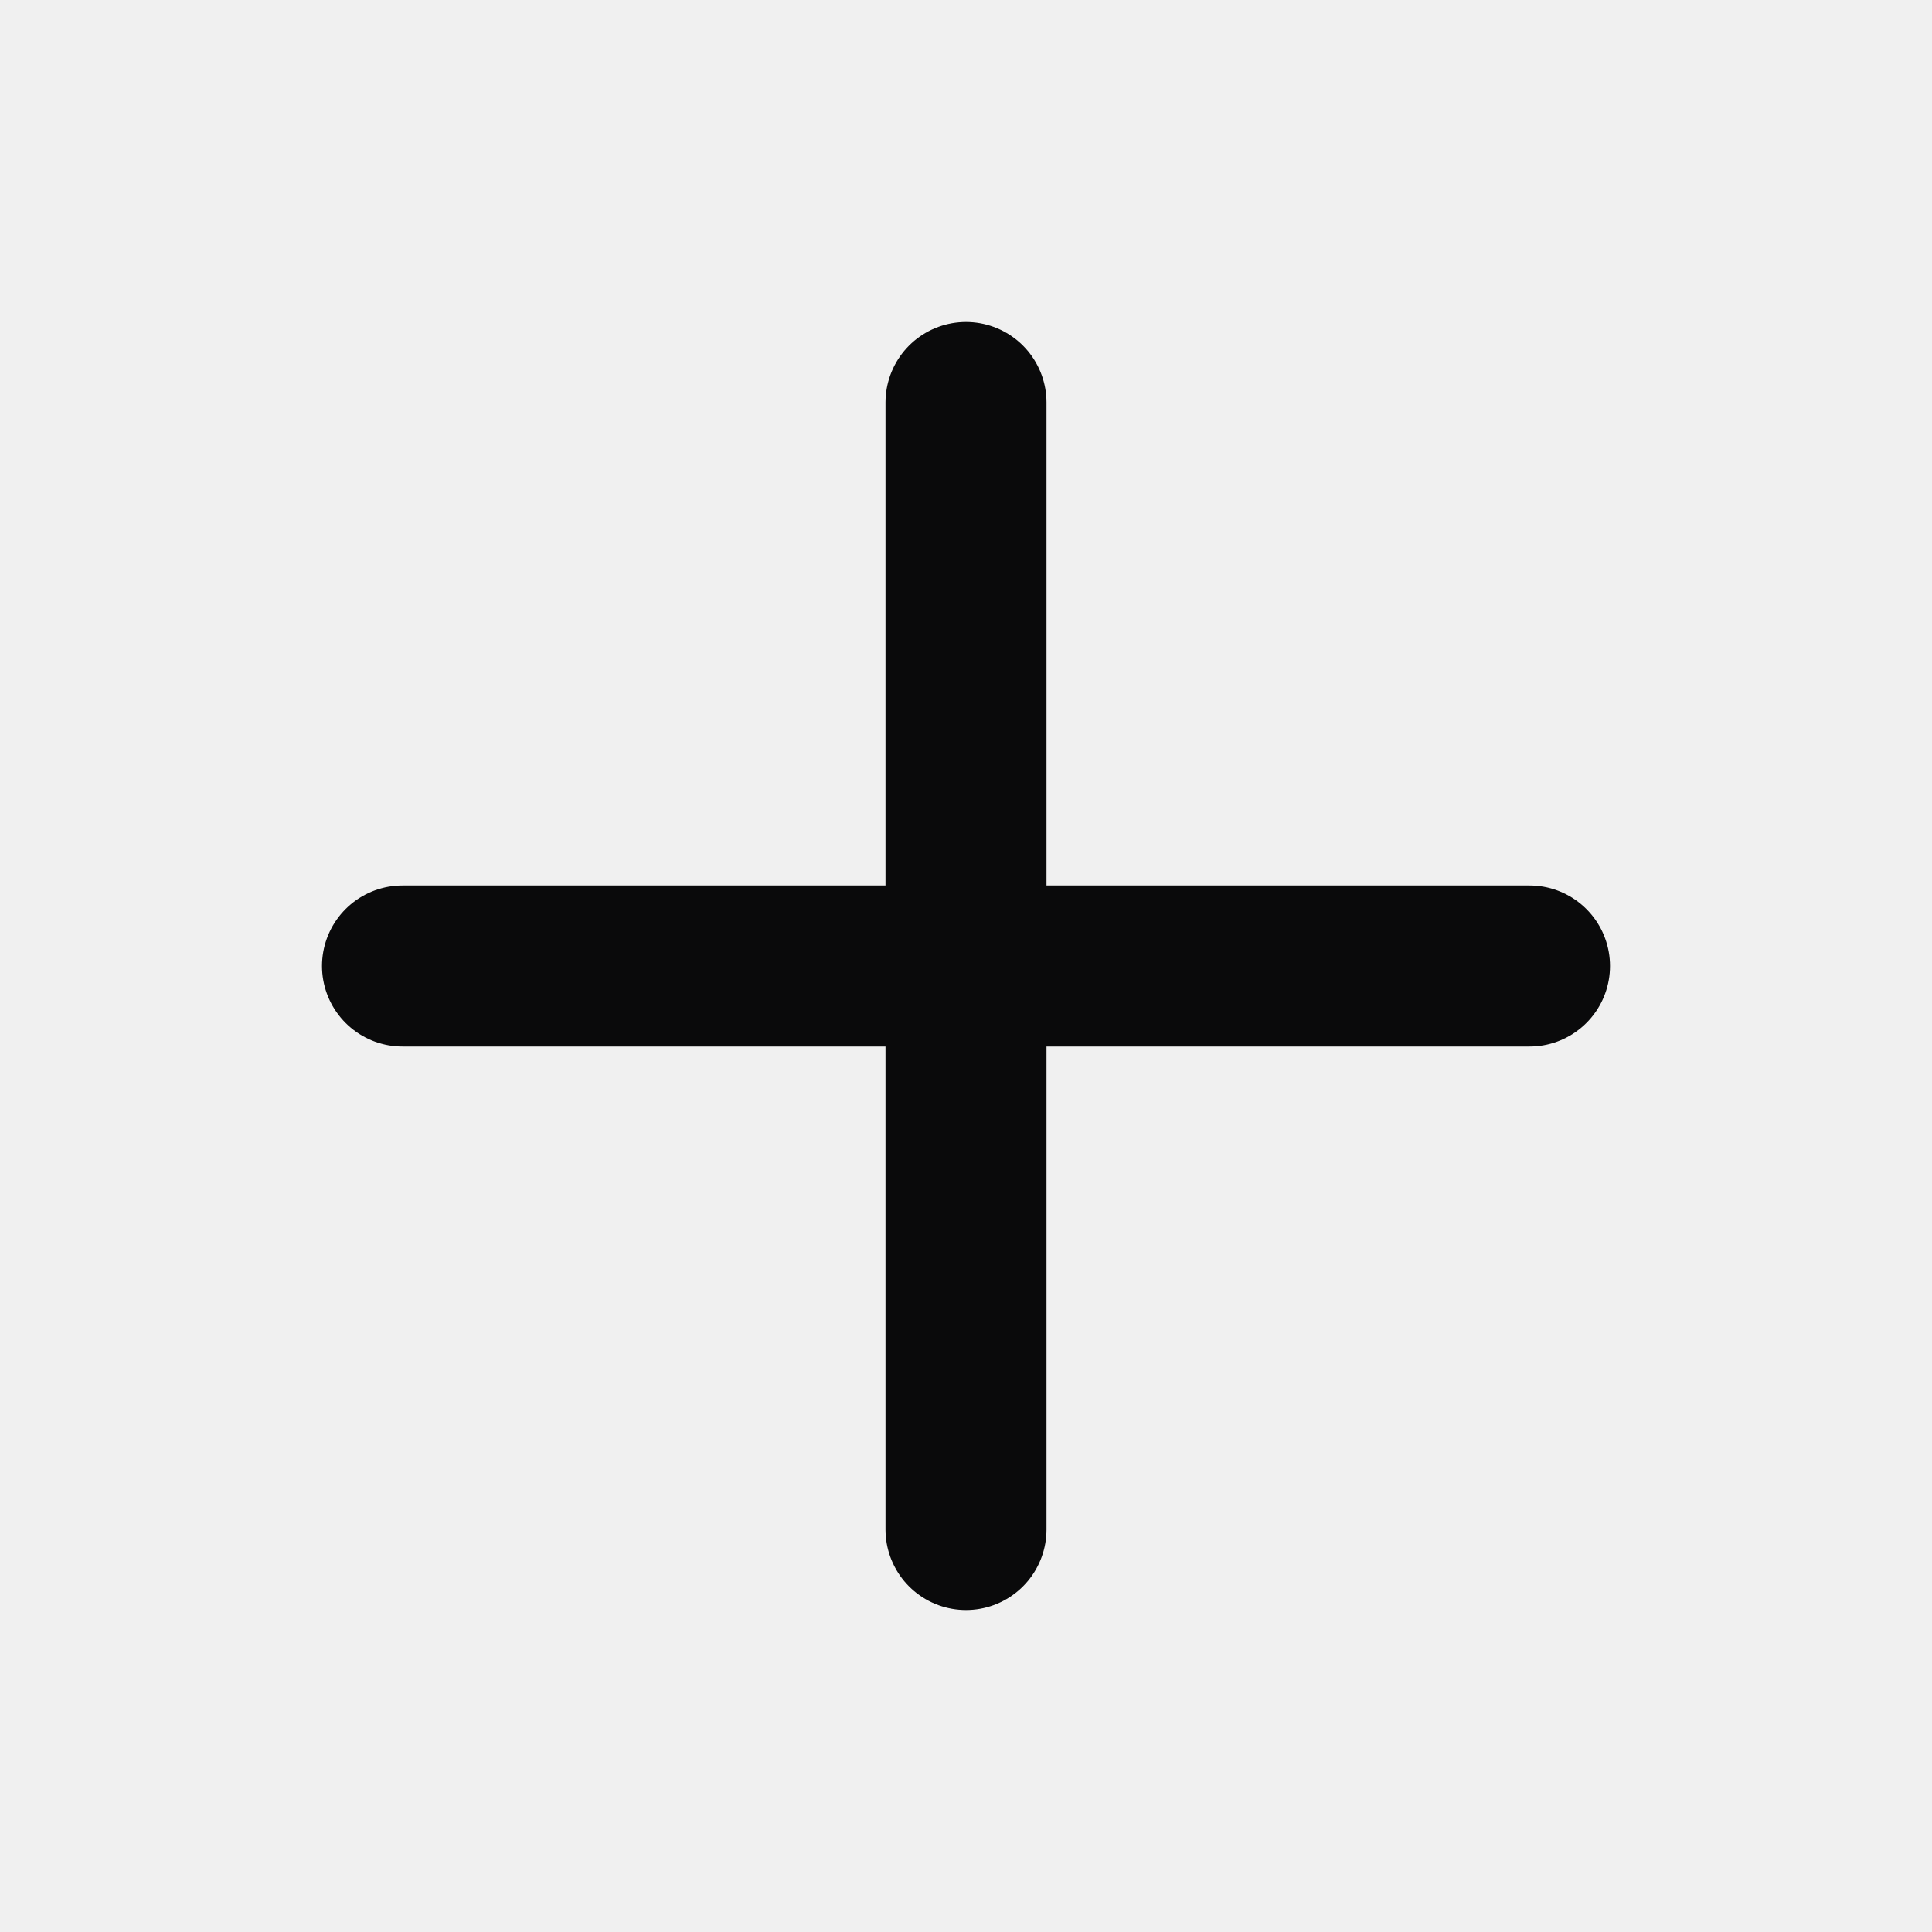
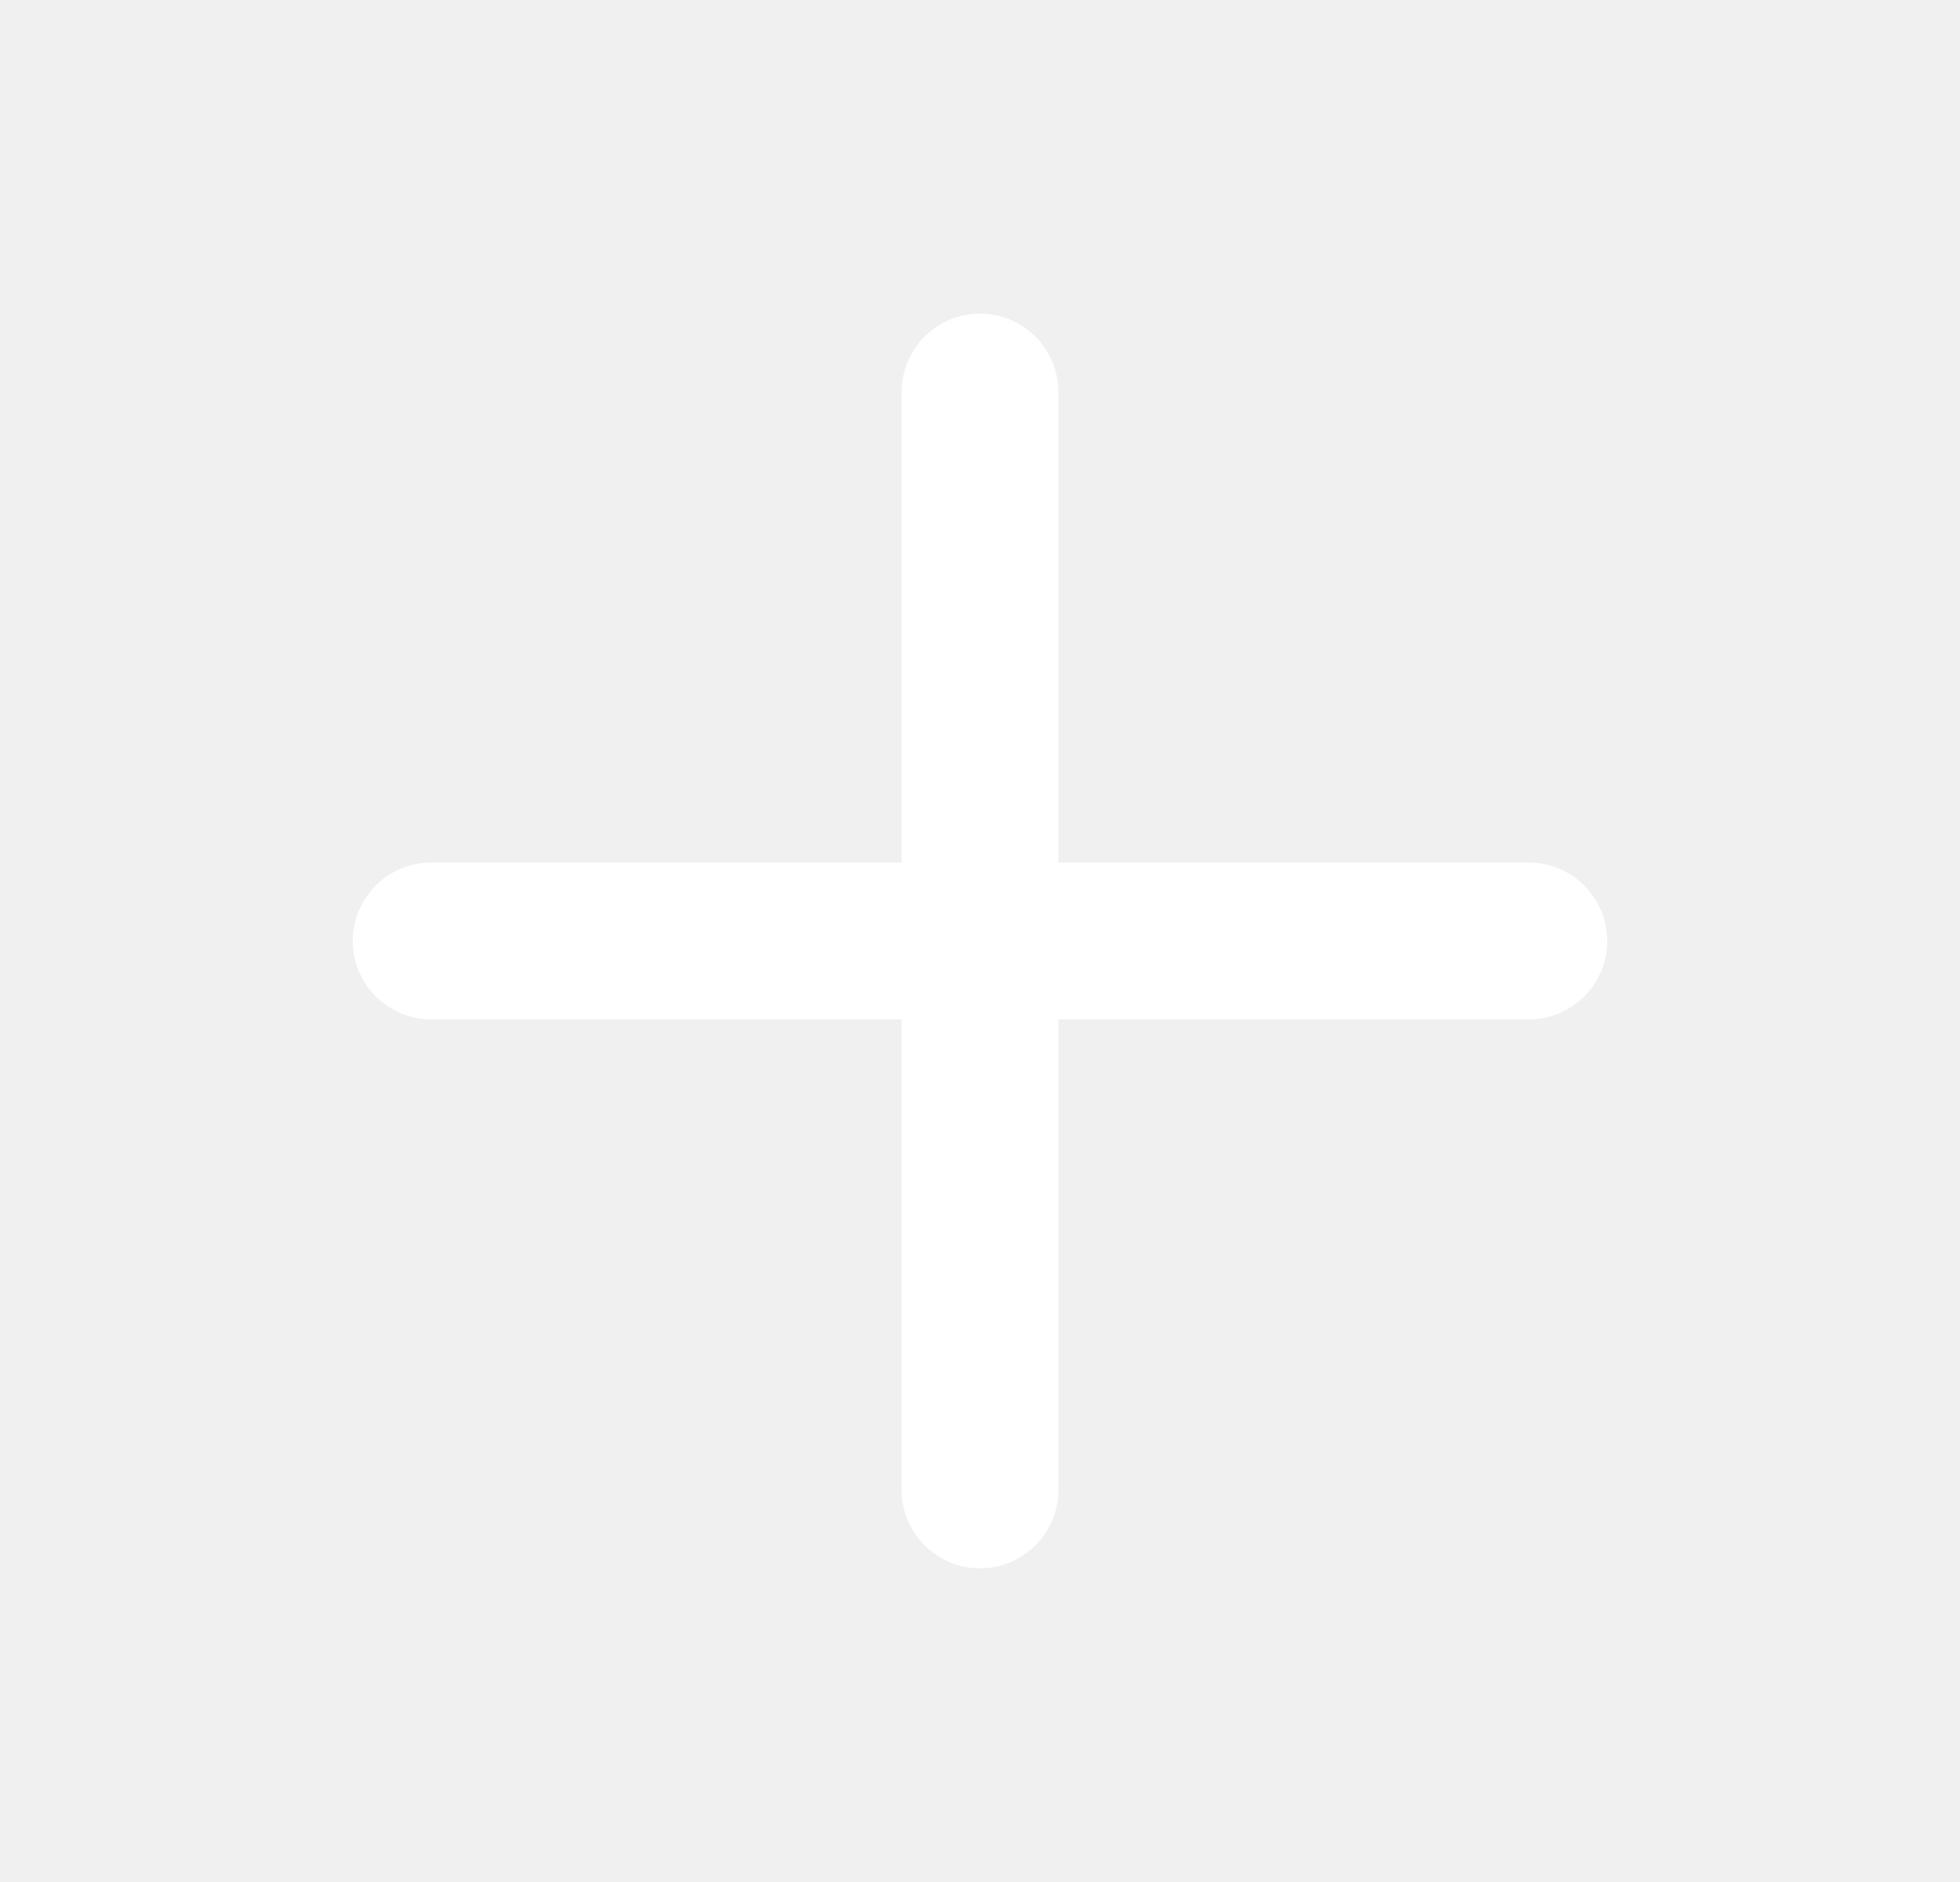
- <svg xmlns="http://www.w3.org/2000/svg" width="24" height="24" viewBox="0 0 24 24" fill="none">
-   <path d="M12 5V19" stroke="#0A0A0B" stroke-width="2" stroke-linecap="round" stroke-linejoin="round" />
-   <path d="M5 12H19" stroke="#0A0A0B" stroke-width="2" stroke-linecap="round" stroke-linejoin="round" />
+ <svg xmlns="http://www.w3.org/2000/svg" width="25" height="24" viewBox="0 0 25 24" fill="none">
+   <path d="M12.5 5V19" stroke="white" stroke-width="2" stroke-linecap="round" stroke-linejoin="round" />
+   <path d="M5.5 12H19.5" stroke="white" stroke-width="2" stroke-linecap="round" stroke-linejoin="round" />
</svg>
